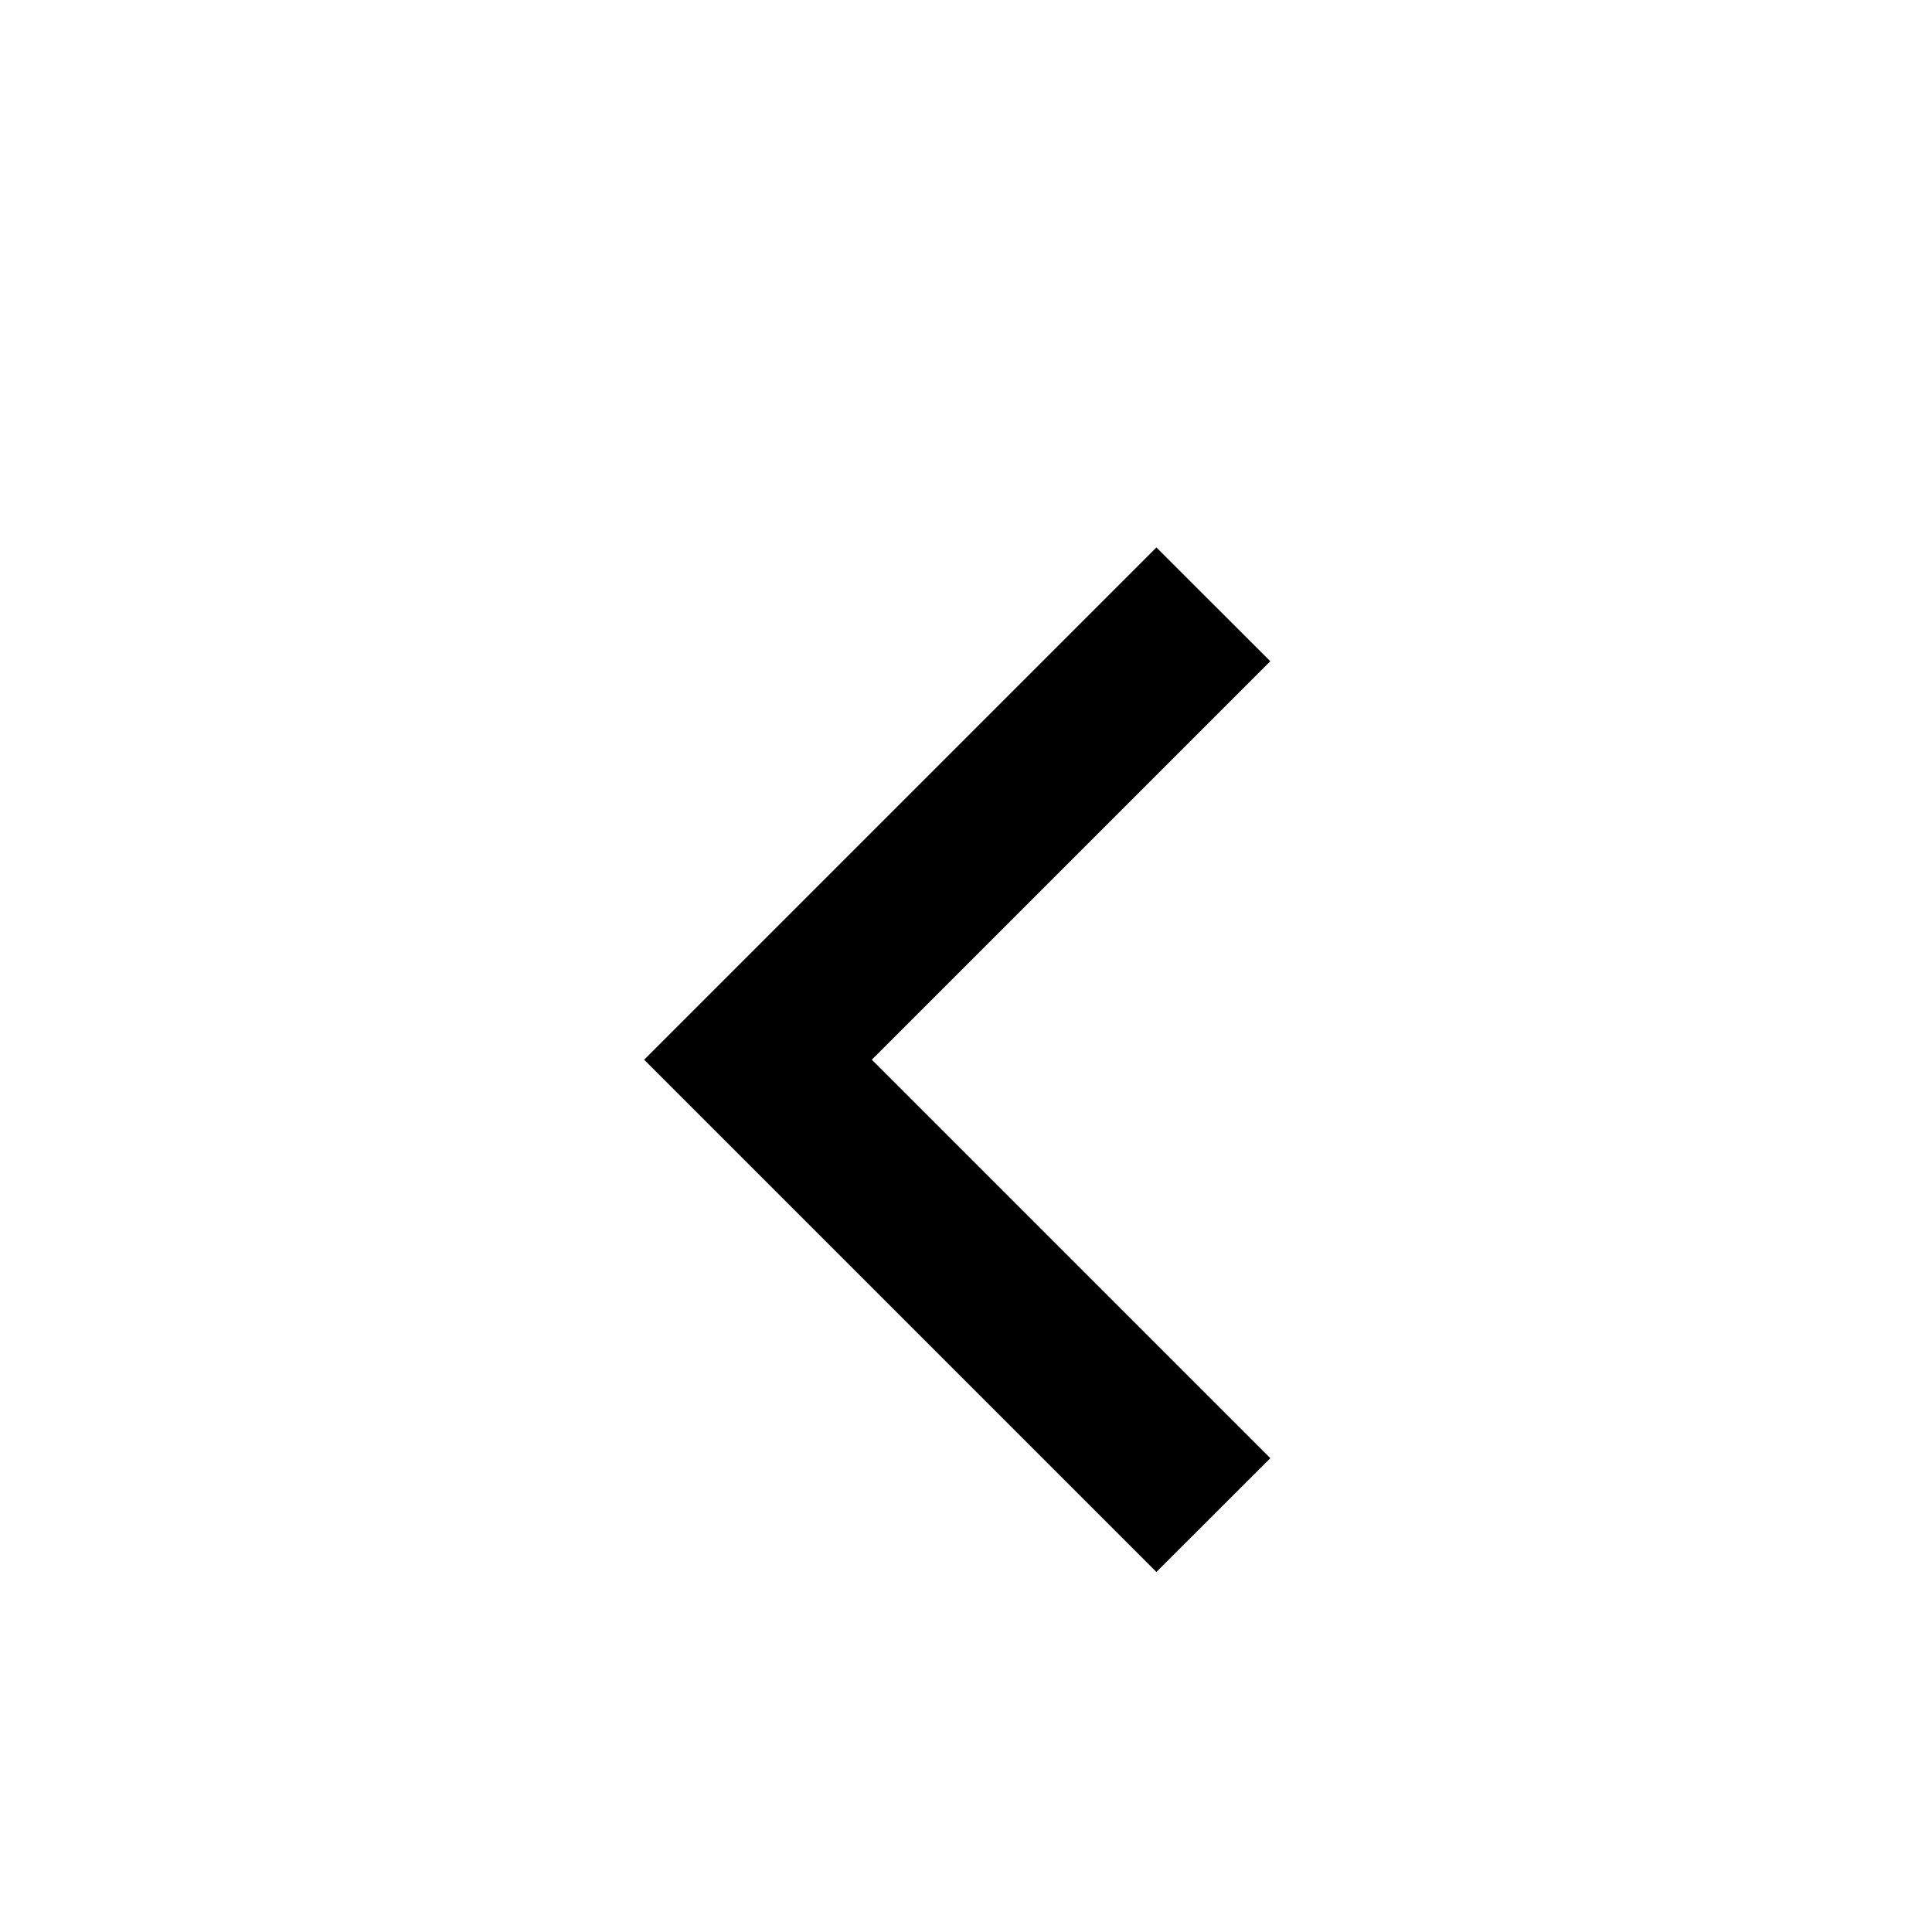
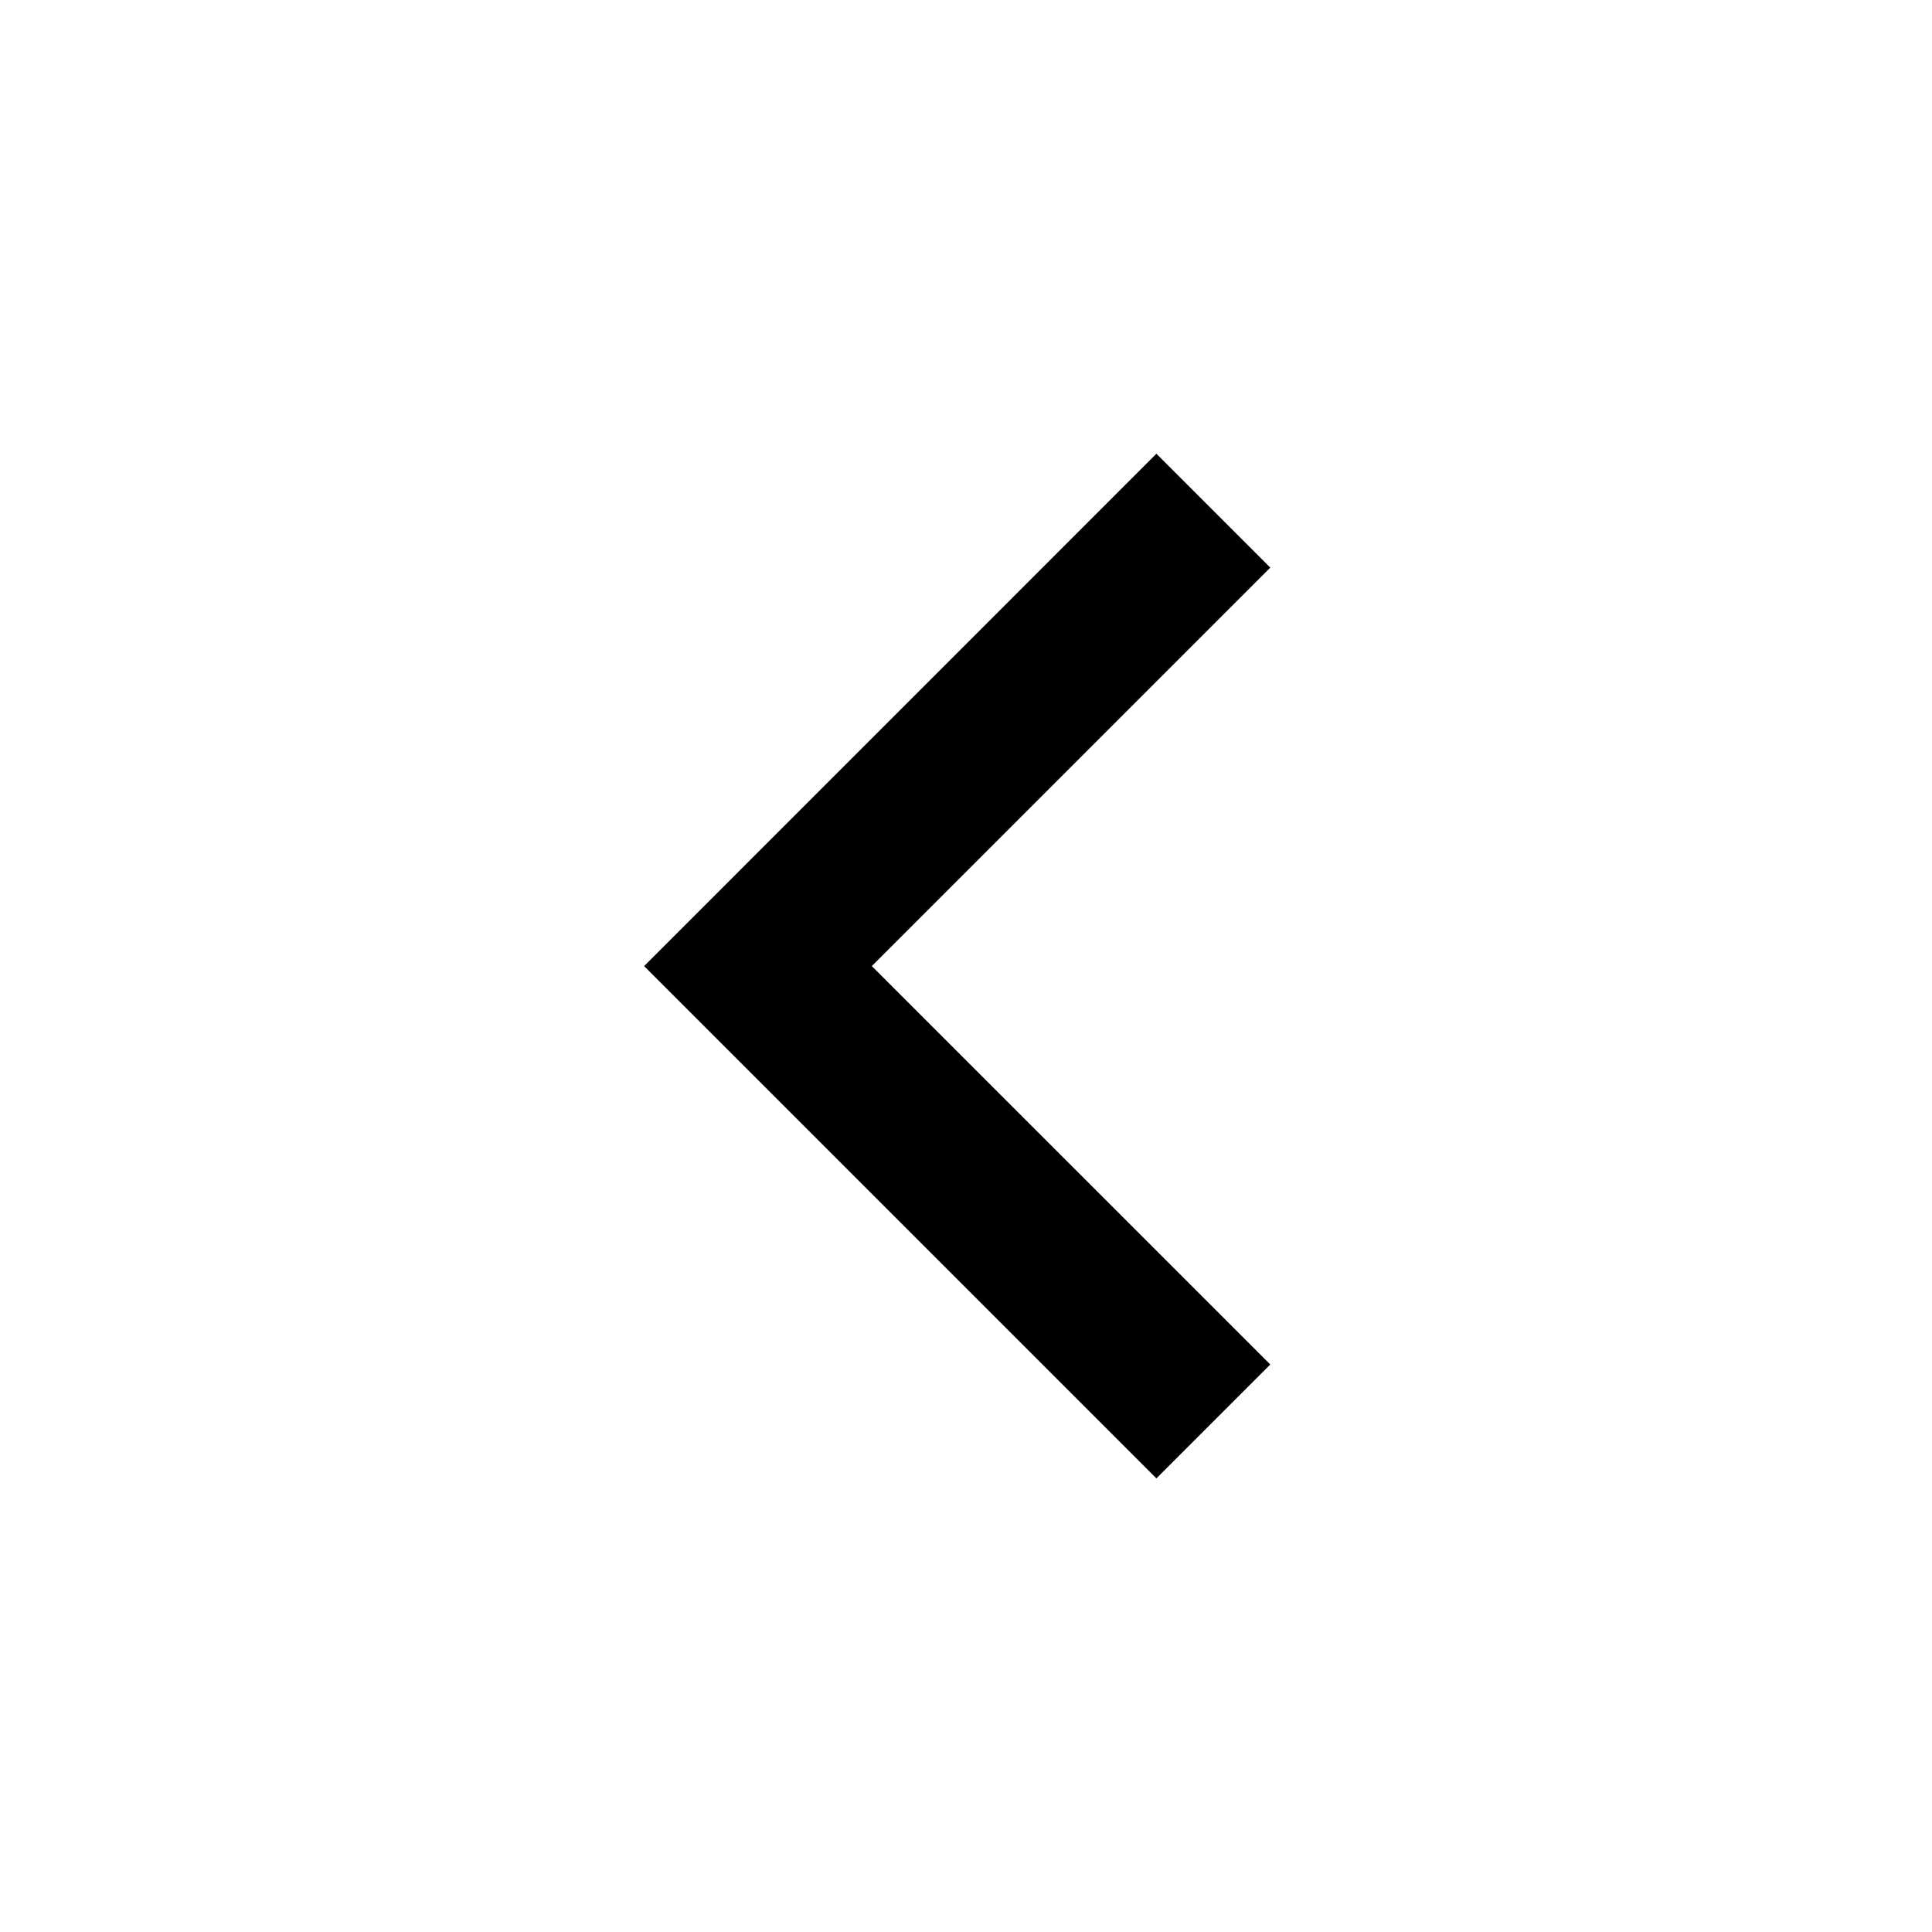
<svg xmlns="http://www.w3.org/2000/svg" width="20" height="20" viewBox="0 0 20 20" fill="none">
-   <path d="M9.025 10.97L13.15 15.095L11.971 16.273L6.668 10.97L11.971 5.667L13.15 6.845L9.025 10.97Z" fill="currentColor" />
+   <path d="M9.025 10.001L13.15 14.125L11.971 15.304L6.668 10.001L11.971 4.697L13.15 5.876L9.025 10.001Z" fill="currentColor" />
</svg>
